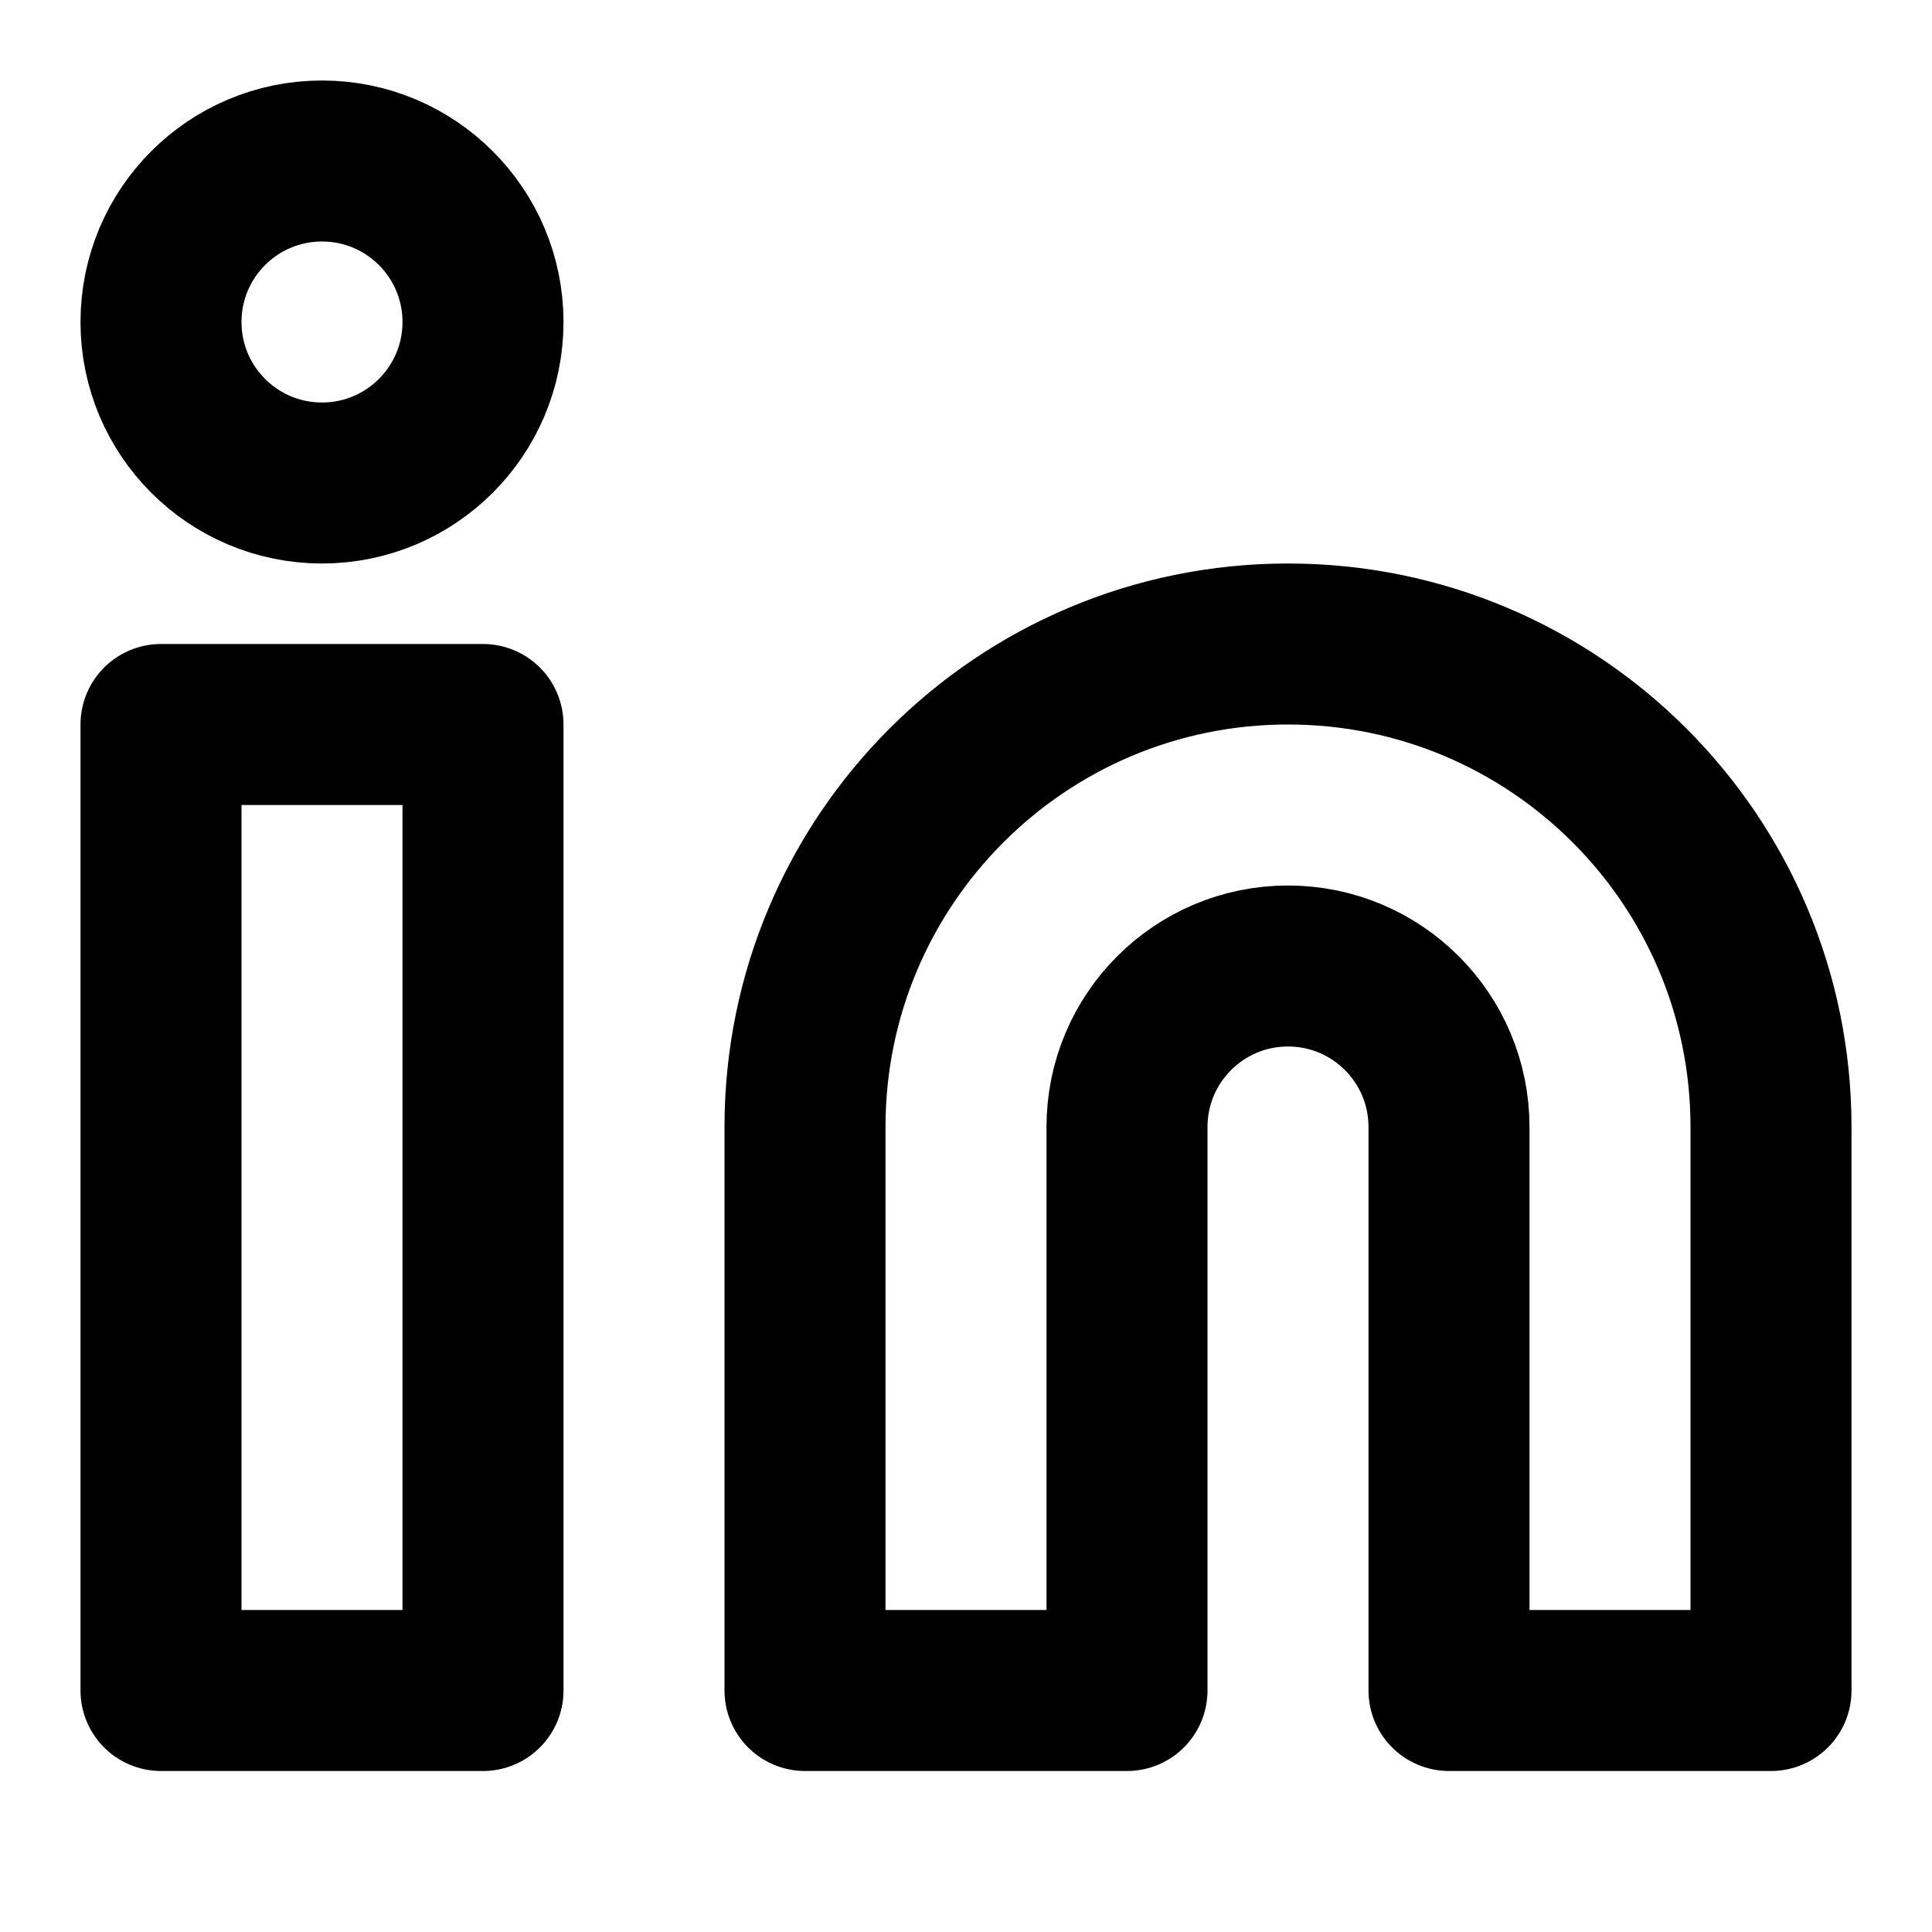
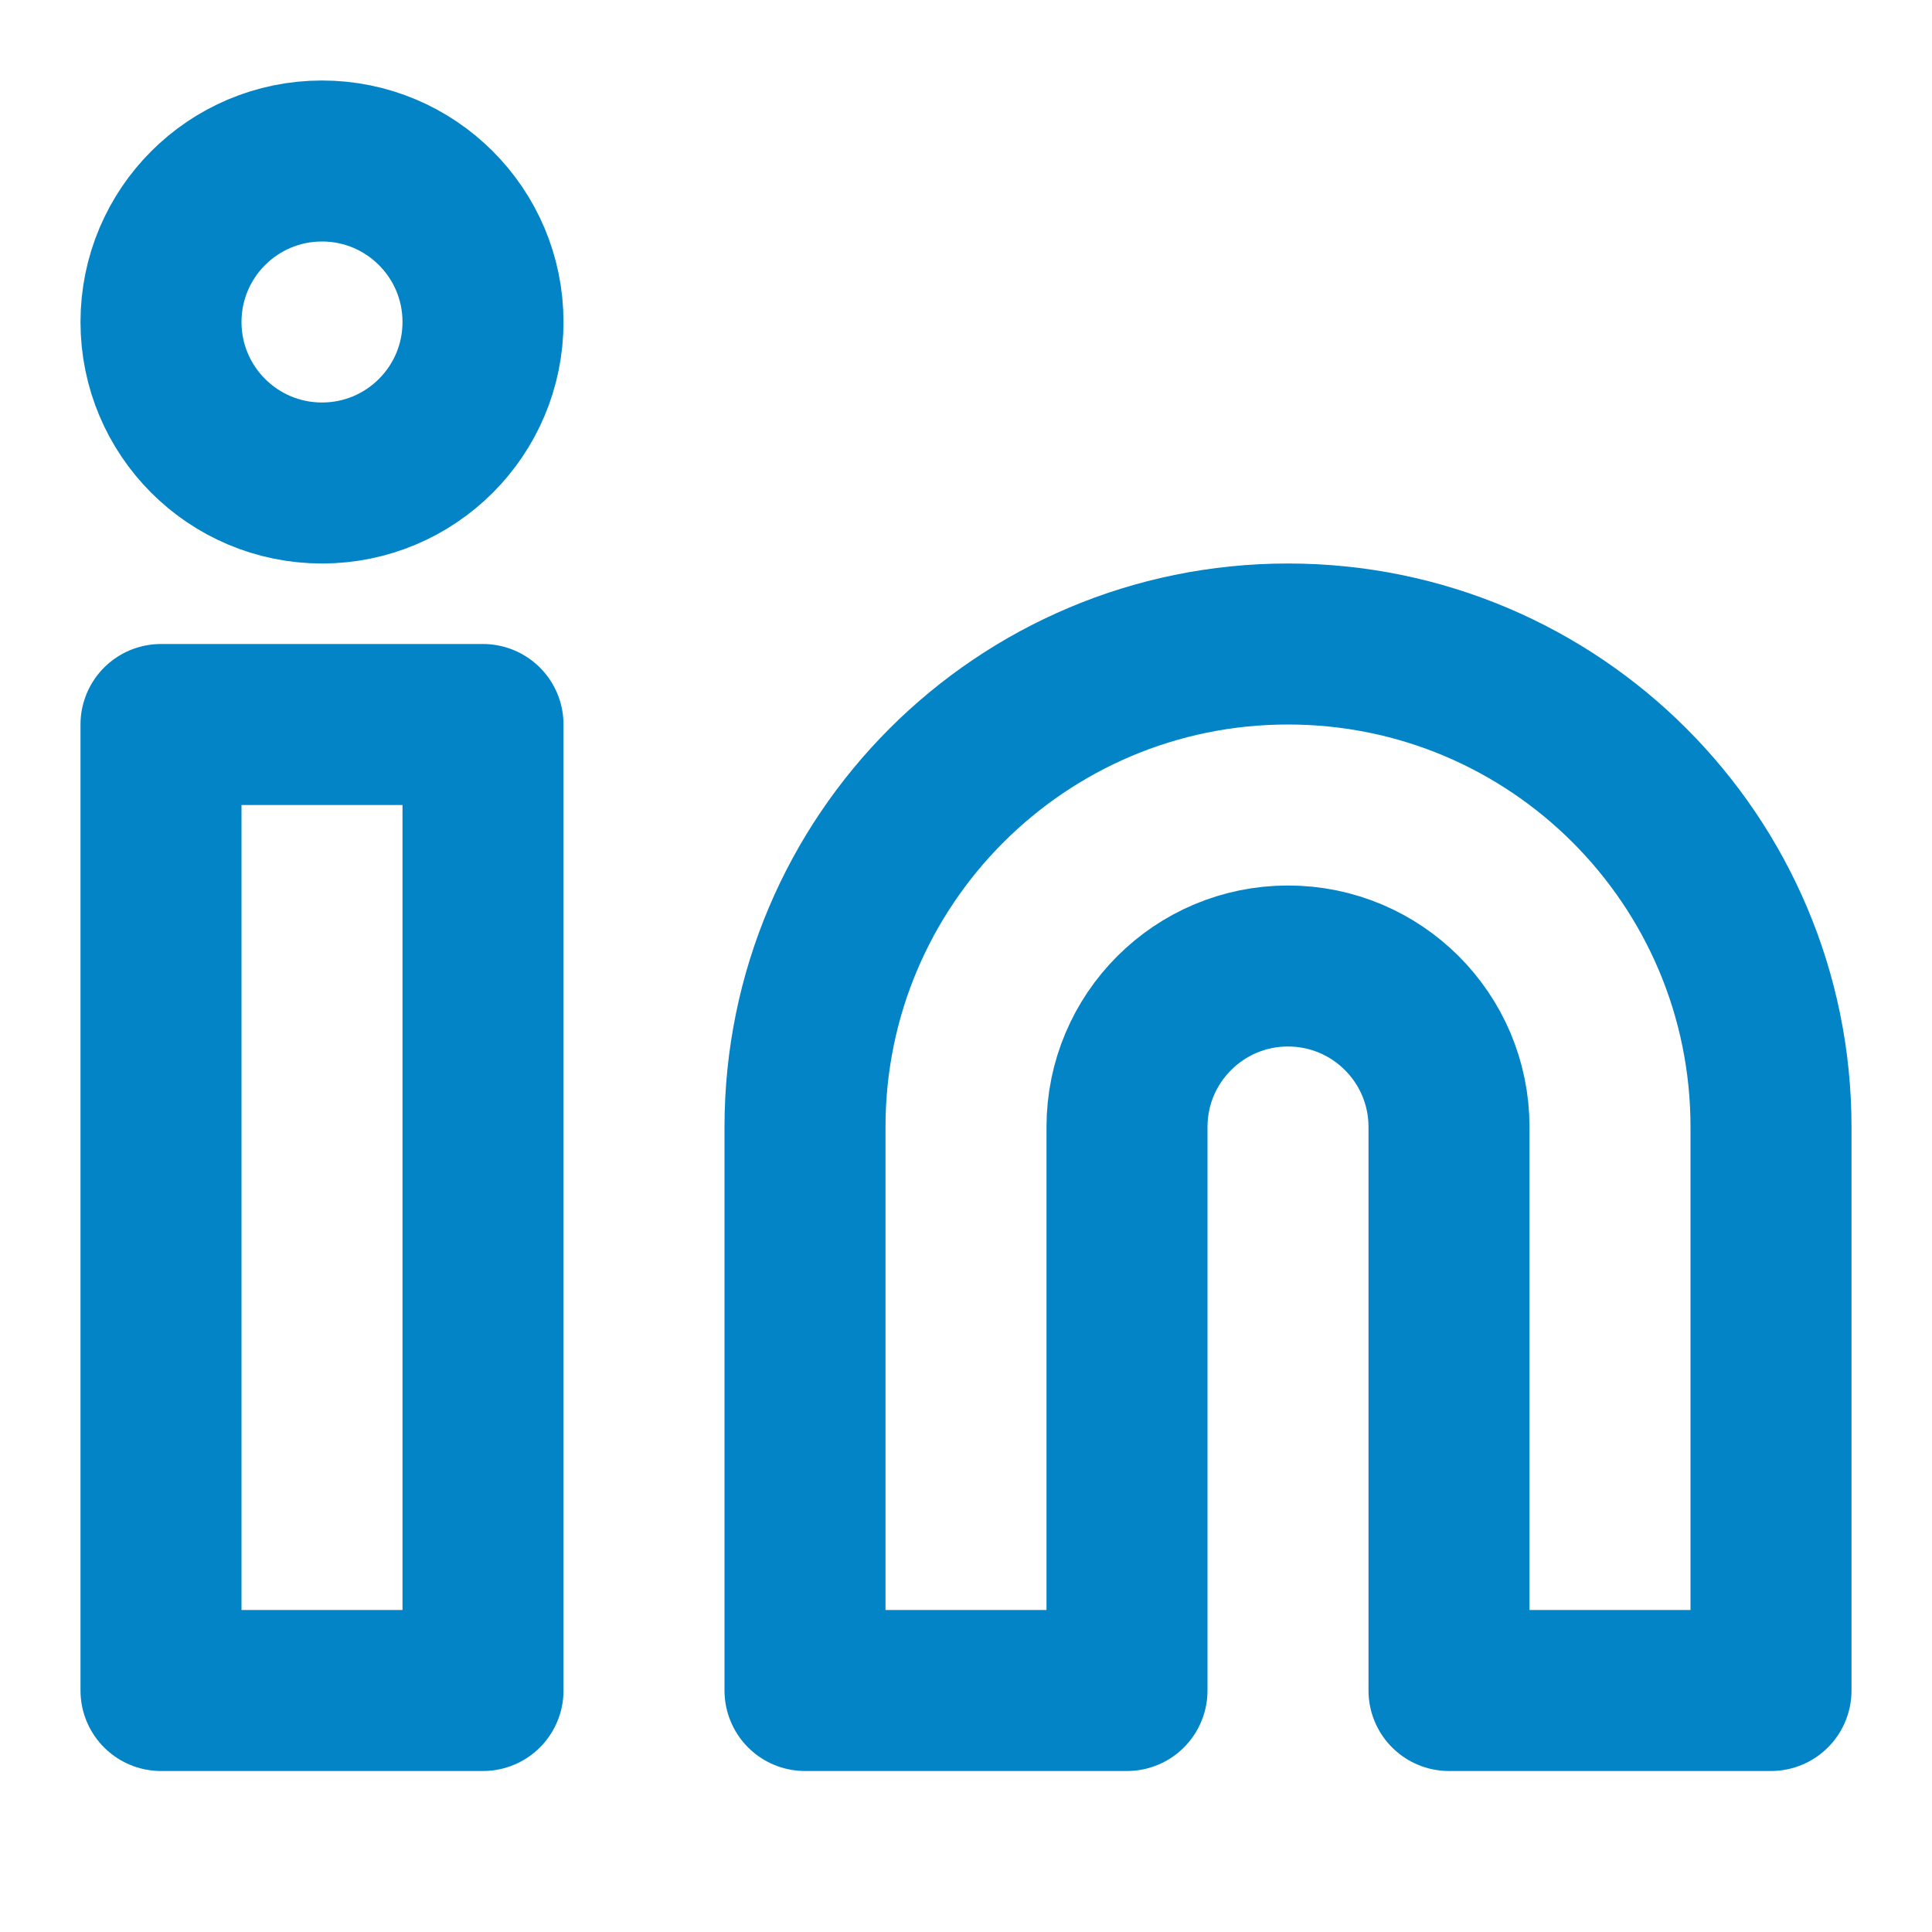
- <svg xmlns="http://www.w3.org/2000/svg" width="24" height="24" viewBox="0 0 24 24" fill="none" stroke="currentColor" stroke-width="2" stroke-linecap="round" stroke-linejoin="round" class="lucide lucide-linkedin">
+ <svg xmlns="http://www.w3.org/2000/svg" width="24" height="24" viewBox="0 0 24 24" fill="none" stroke="#0284C7" stroke-width="2" stroke-linecap="round" stroke-linejoin="round" class="lucide lucide-linkedin">
  <path d="M16 8a6 6 0 0 1 6 6v7h-4v-7a2 2 0 0 0-2-2 2 2 0 0 0-2 2v7h-4v-7a6 6 0 0 1 6-6z" />
  <rect width="4" height="12" x="2" y="9" />
  <circle cx="4" cy="4" r="2" />
</svg>
